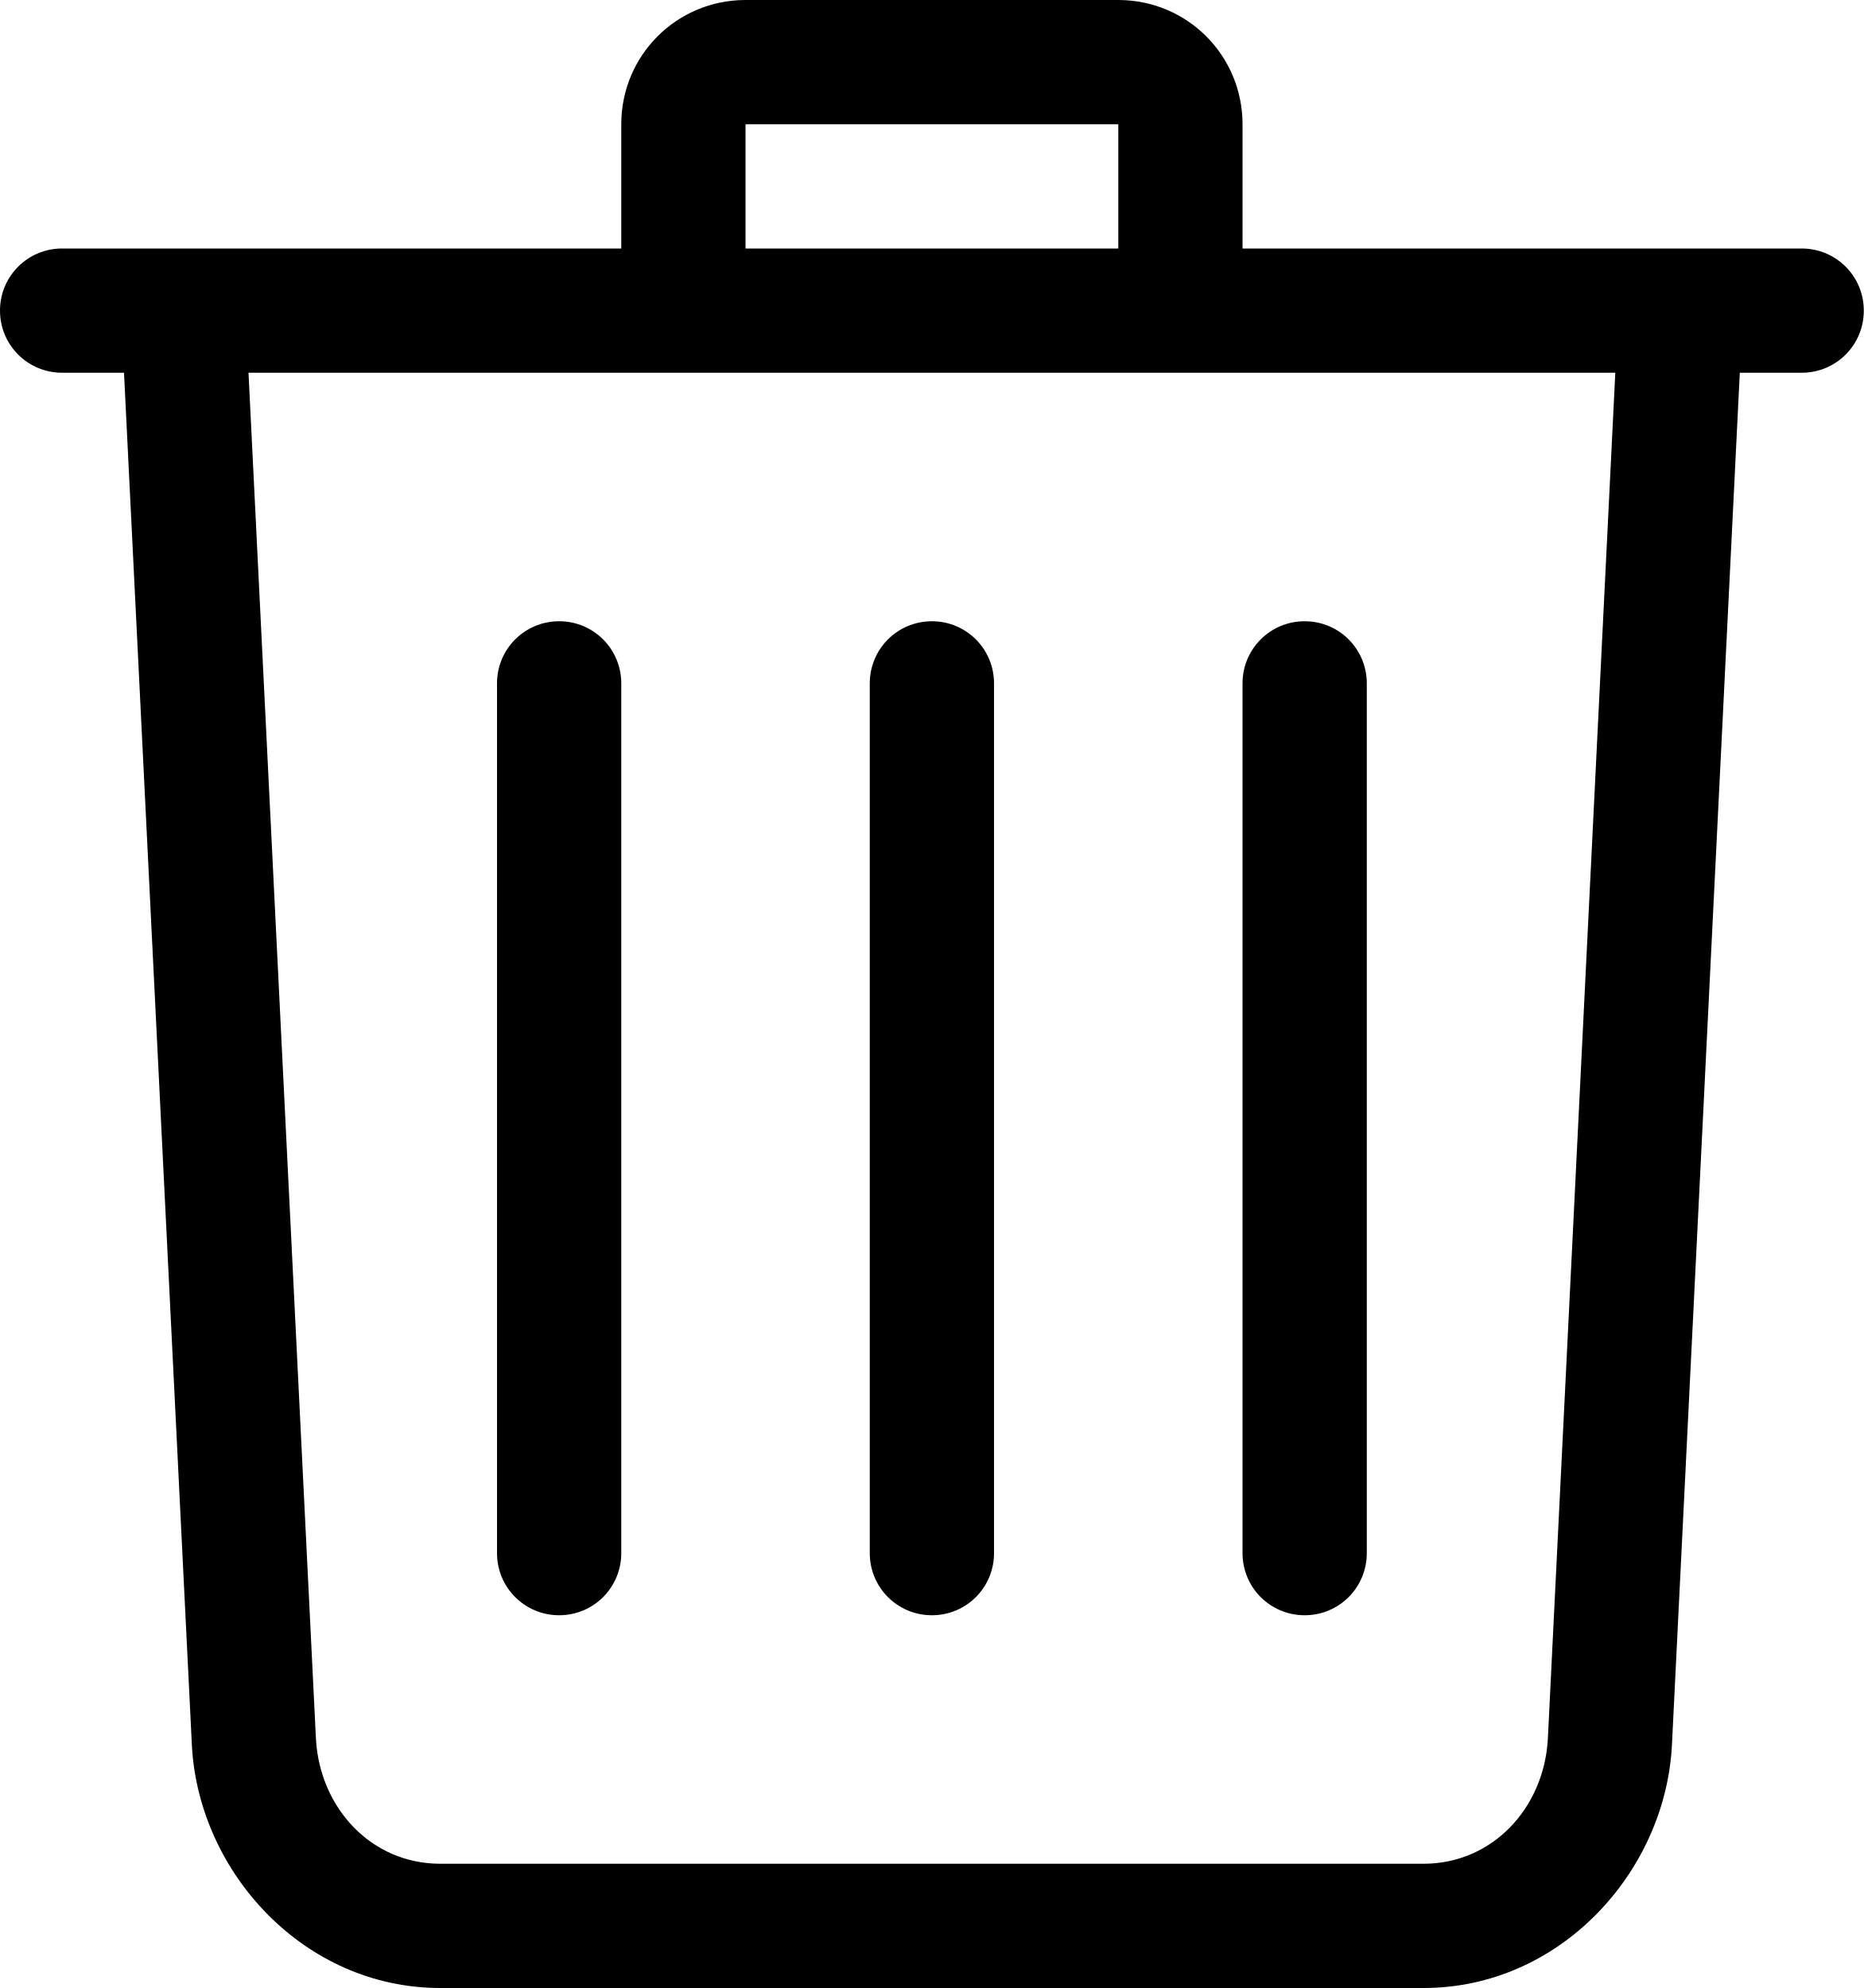
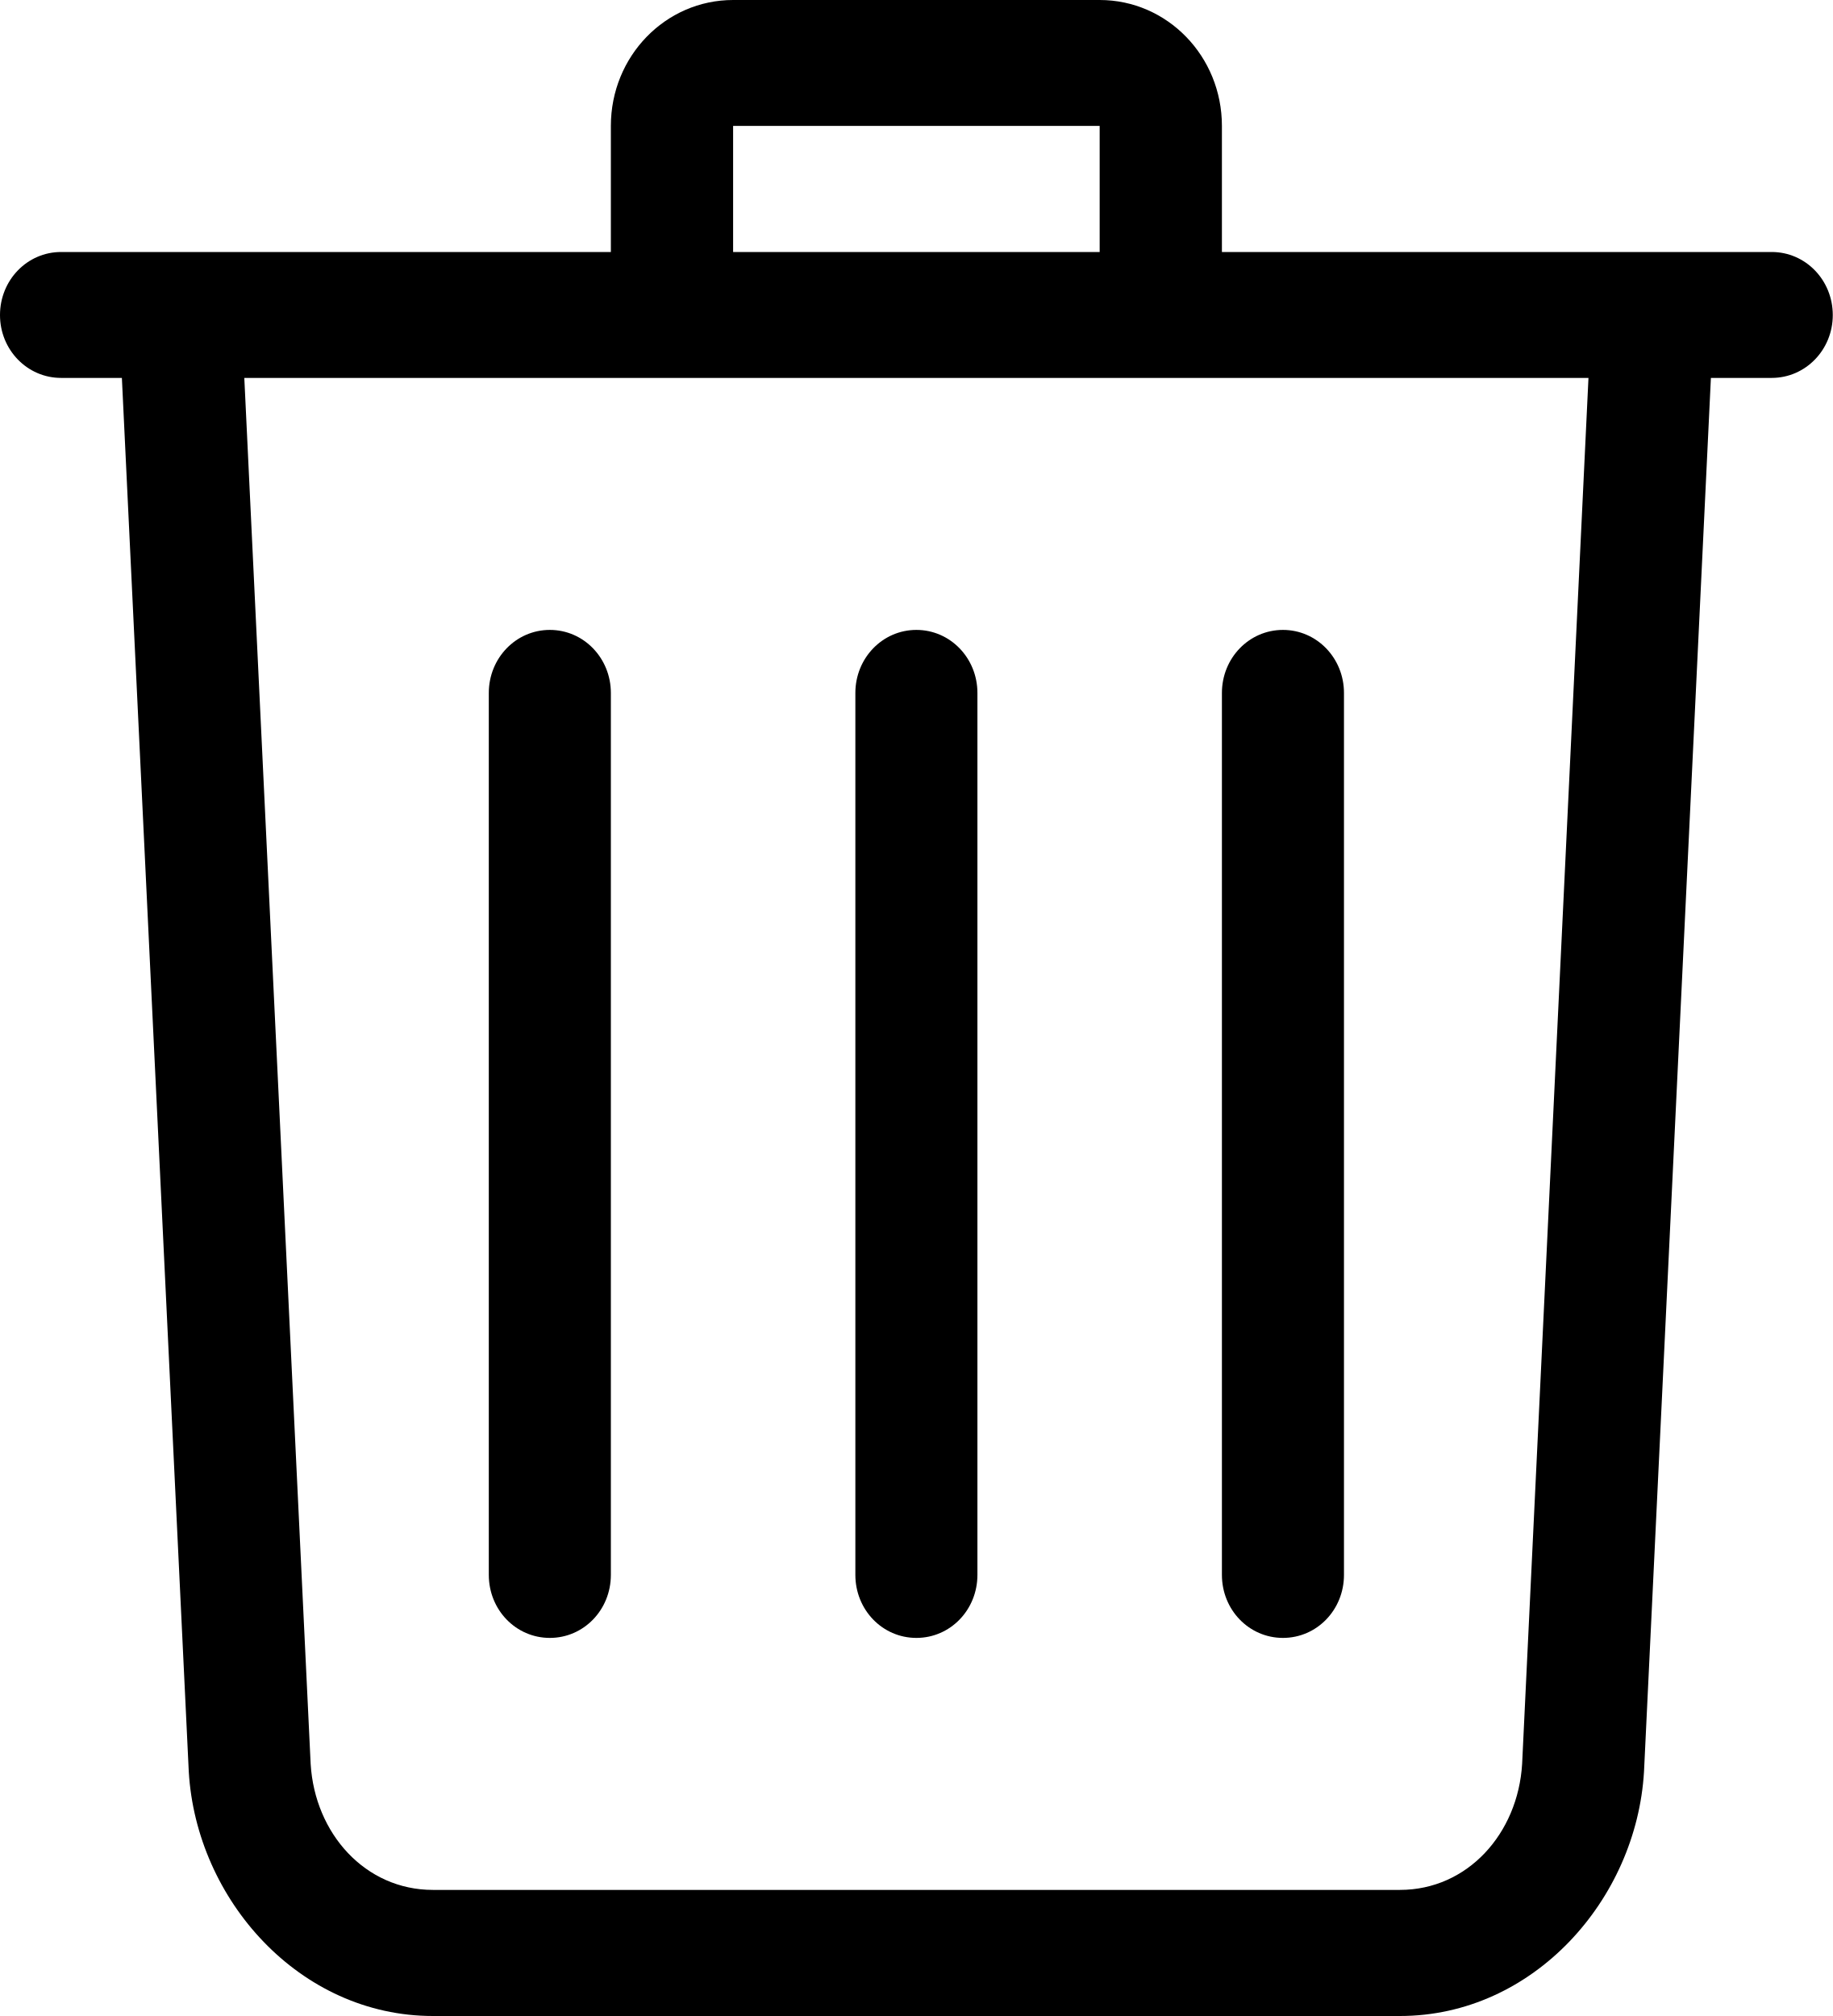
- <svg xmlns="http://www.w3.org/2000/svg" width="15px" height="16px" viewBox="0 0 15 16" version="1.1">
+ <svg xmlns="http://www.w3.org/2000/svg" width="10px" height="11px" viewBox="0 0 10 11" version="1.1">
  <g id="页面-1" stroke="none" stroke-width="1" fill="none" fill-rule="evenodd">
    <g id="user-trash" fill="#000000" fill-rule="nonzero">
-       <path d="M6,-4.4408921e-16 C5.446,-4.4408921e-16 5,0.446 5,1 L5,2 L0.5,2 C0.223,2 0,2.223 0,2.5 C0,2.777 0.223,3 0.5,3 L0.998,3 L1.545,14.061 C1.606,15.076 2.451,16 3.543,16 L11.457,16 C12.549,16 13.394,15.077 13.455,14.061 L14.002,3 L14.5,3 C14.777,3 15,2.777 15,2.5 C15,2.223 14.777,2 14.5,2 L10,2 L10,1 C10,0.446 9.554,-4.4408921e-16 9,-4.4408921e-16 L6,-4.4408921e-16 L6,-4.4408921e-16 Z M6,1 L9,1 L9,2 L6,2 L6,1 Z M2,3 L13,3 L12.457,14 C12.424,14.553 12.011,15 11.457,15 L3.543,15 C2.989,15 2.576,14.553 2.543,14 L2,3 L2,3 Z M4.5,5 C4.223,5 4,5.223 4,5.5 L4,12.5 C4,12.777 4.223,13 4.5,13 C4.777,13 5,12.777 5,12.5 L5,5.5 C5,5.223 4.777,5 4.5,5 Z M7.5,5 C7.223,5 7,5.223 7,5.5 L7,12.5 C7,12.777 7.223,13 7.5,13 C7.777,13 8,12.777 8,12.5 L8,5.5 C8,5.223 7.777,5 7.5,5 Z M10.5,5 C10.223,5 10,5.223 10,5.5 L10,12.5 C10,12.777 10.223,13 10.5,13 C10.777,13 11,12.777 11,12.5 L11,5.5 C11,5.223 10.777,5 10.5,5 Z" id="形状" />
+       <path d="M4,0 C3.631,0 3.333,0.307 3.333,0.687 L3.333,1.375 L0.333,1.375 C0.149,1.375 0,1.528 0,1.719 C0,1.909 0.149,2.062 0.333,2.062 L0.665,2.062 L1.03,9.667 C1.071,10.365 1.634,11 2.362,11 L7.638,11 C8.366,11 8.929,10.365 8.97,9.667 L9.335,2.062 L9.667,2.062 C9.851,2.062 10,1.909 10,1.719 C10,1.528 9.851,1.375 9.667,1.375 L6.667,1.375 L6.667,0.687 C6.667,0.307 6.369,0 6,0 L4,0 L4,0 Z M4,0.687 L6,0.687 L6,1.375 L4,1.375 L4,0.687 Z M1.333,2.062 L8.667,2.062 L8.305,9.625 C8.282,10.005 8.007,10.312 7.638,10.312 L2.362,10.312 C1.993,10.312 1.718,10.005 1.695,9.625 L1.333,2.062 L1.333,2.062 Z M3,3.437 C2.815,3.437 2.667,3.591 2.667,3.781 L2.667,8.593 C2.667,8.784 2.815,8.937 3,8.937 C3.185,8.937 3.333,8.784 3.333,8.593 L3.333,3.781 C3.333,3.591 3.185,3.437 3,3.437 Z M5,3.437 C4.815,3.437 4.667,3.591 4.667,3.781 L4.667,8.593 C4.667,8.784 4.815,8.937 5,8.937 C5.185,8.937 5.333,8.784 5.333,8.593 L5.333,3.781 C5.333,3.591 5.185,3.437 5,3.437 Z M7,3.437 C6.815,3.437 6.667,3.591 6.667,3.781 L6.667,8.593 C6.667,8.784 6.815,8.937 7,8.937 C7.185,8.937 7.333,8.784 7.333,8.593 L7.333,3.781 C7.333,3.591 7.185,3.437 7,3.437 Z" id="形状" />
    </g>
  </g>
</svg>
